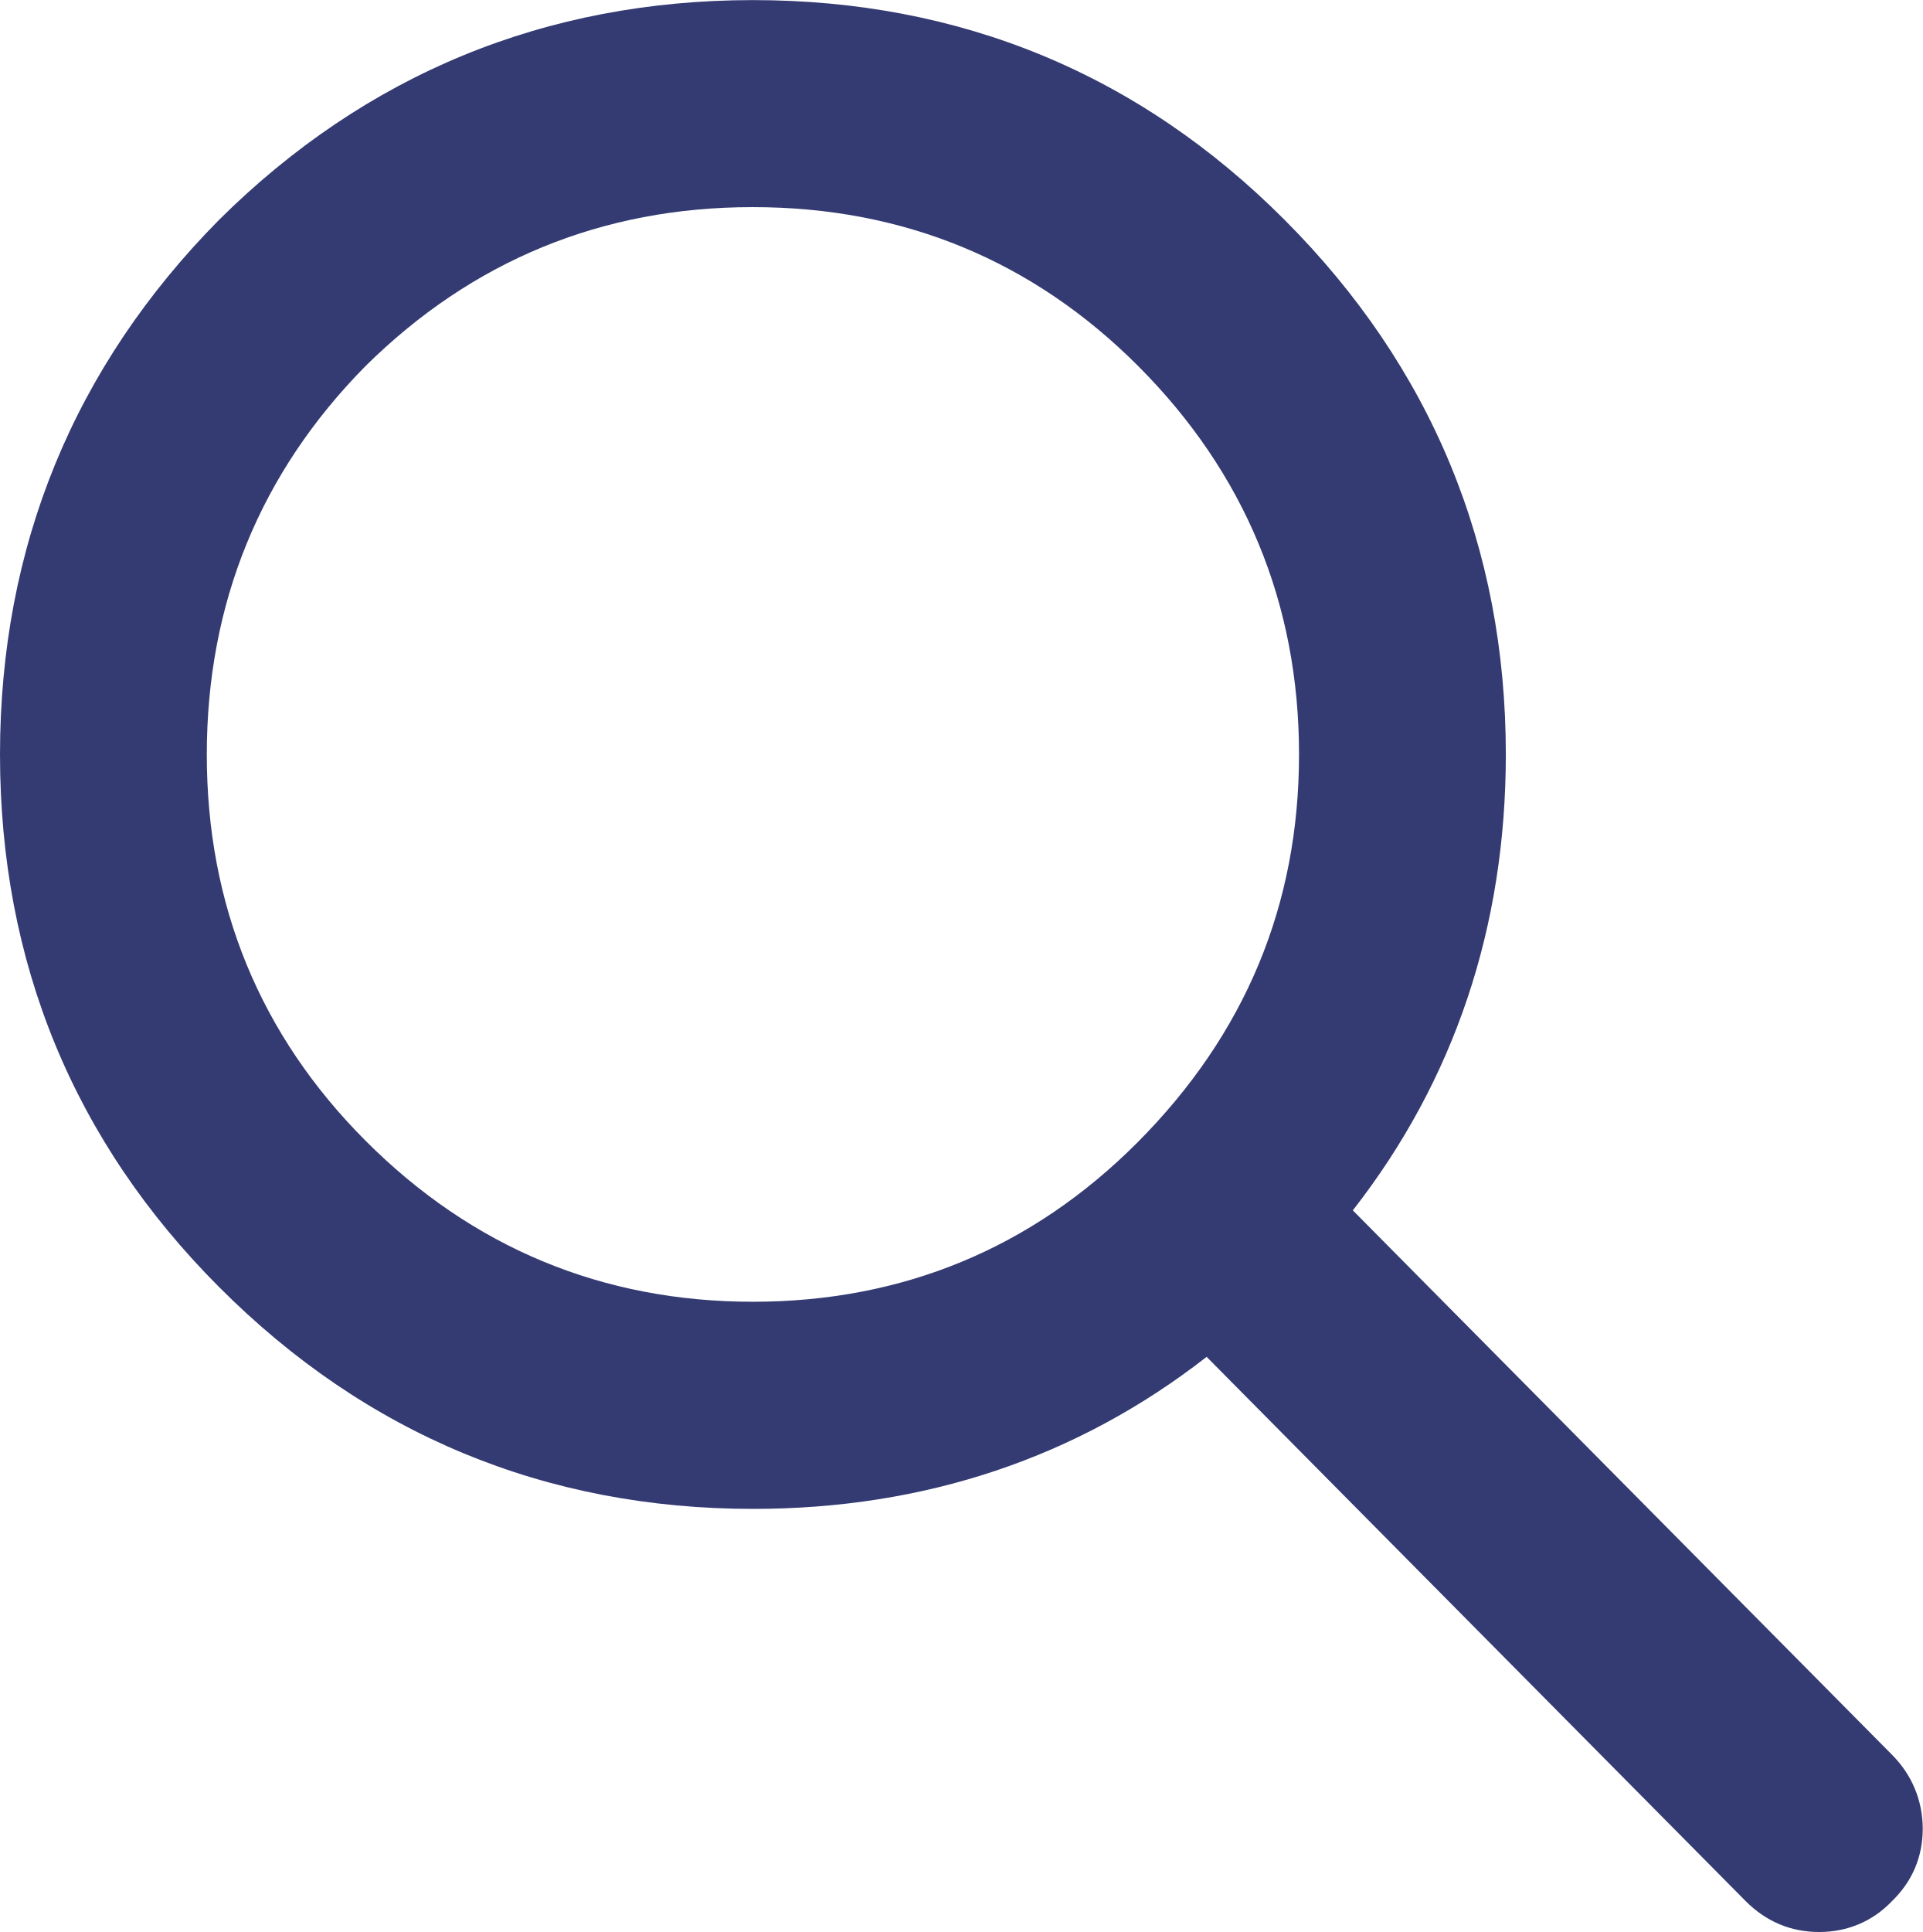
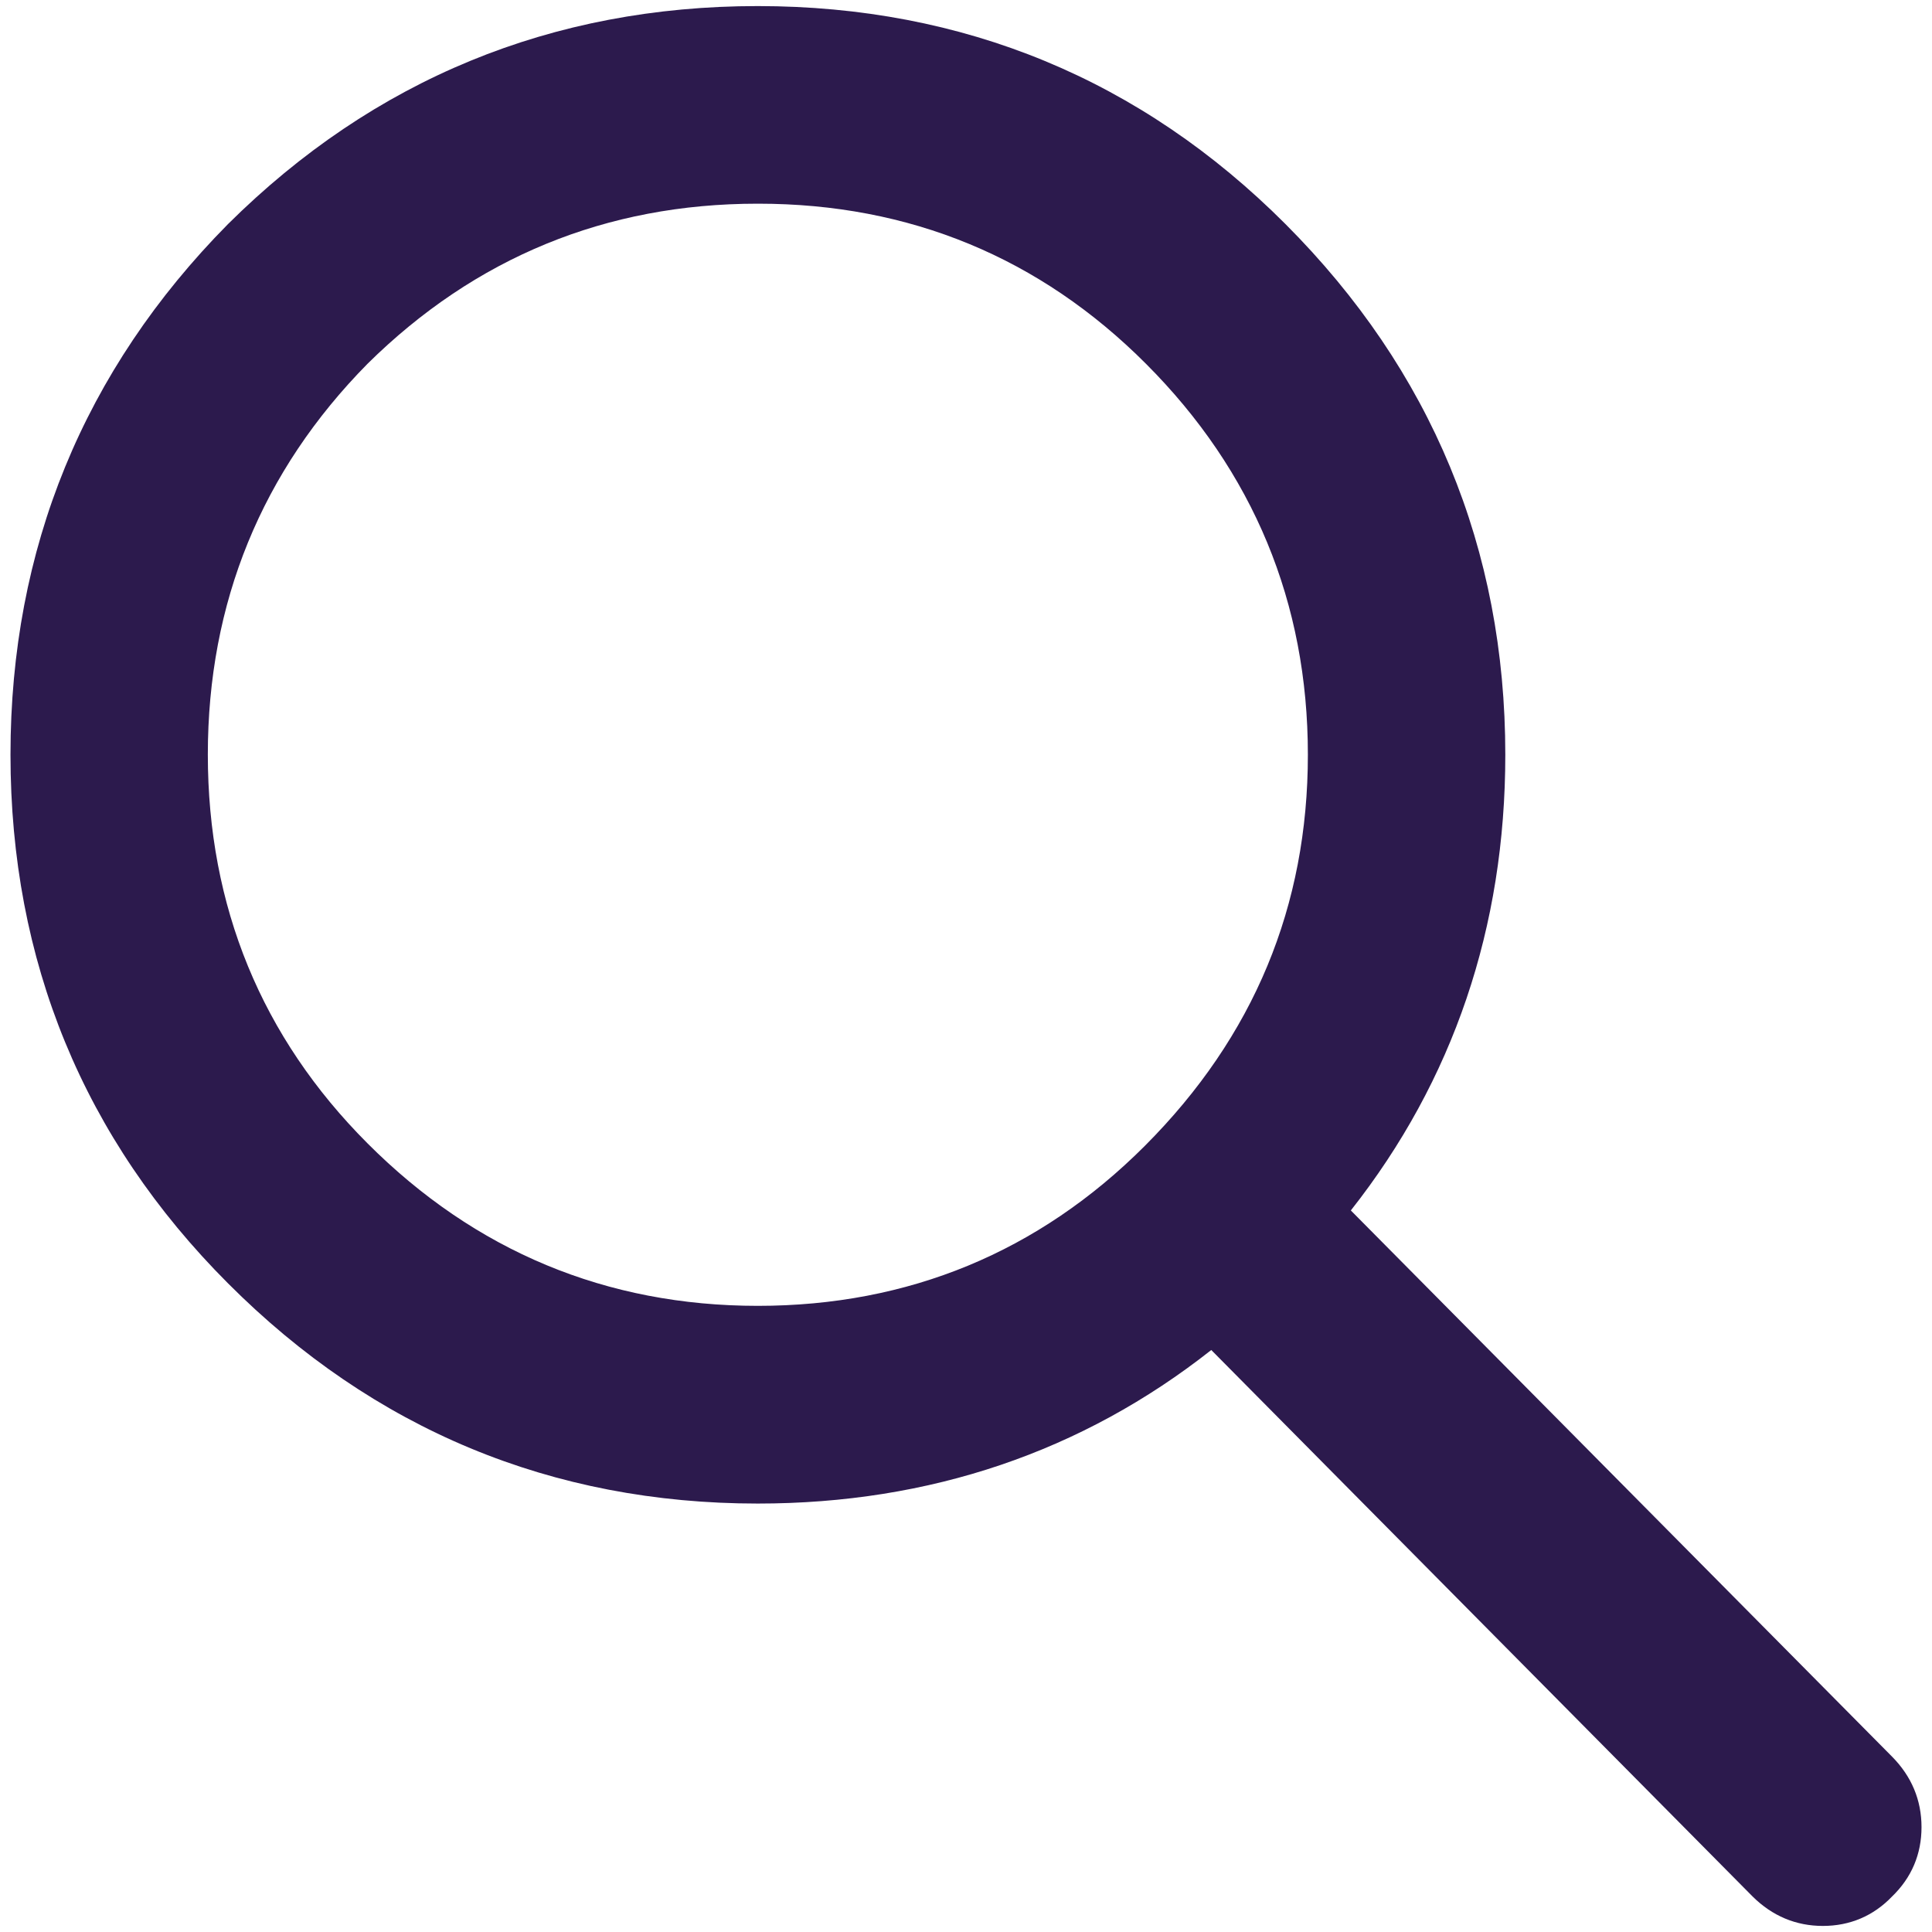
- <svg xmlns="http://www.w3.org/2000/svg" version="1.1" id="Layer_1" x="0px" y="0px" width="20.872px" height="20.968px" viewBox="213.827 211.721 20.872 20.968" enable-background="new 213.827 211.721 20.872 20.968" xml:space="preserve">
-   <path fill="#343B72" d="M234.366,230.765l-5.853-5.908c1.103-1.413,1.661-3.077,1.661-4.948c0-2.254-0.809-4.207-2.403-5.803  c-1.578-1.582-3.52-2.384-5.771-2.384c-2.25,0.001-4.2,0.803-5.795,2.385c-1.578,1.597-2.377,3.549-2.378,5.802  c0,2.256,0.801,4.201,2.379,5.781c1.594,1.598,3.543,2.407,5.797,2.407c1.863,0,3.518-0.555,4.923-1.65l5.852,5.907  c0.222,0.223,0.491,0.335,0.799,0.335c0.306,0,0.58-0.117,0.785-0.331c0.224-0.216,0.338-0.482,0.338-0.793  C234.698,231.26,234.583,230.983,234.366,230.765z M226.171,224.124c-1.143,1.144-2.546,1.725-4.171,1.725  c-1.633,0-3.048-0.588-4.206-1.749c-1.143-1.145-1.723-2.555-1.722-4.191c0-1.637,0.579-3.056,1.721-4.213  c1.158-1.146,2.571-1.727,4.201-1.727h0.008c1.632,0,3.039,0.581,4.181,1.725c1.158,1.16,1.746,2.578,1.746,4.214  C227.929,221.537,227.349,222.943,226.171,224.124z" />
+ <svg xmlns="http://www.w3.org/2000/svg" version="1.1" id="Layer_1" x="0px" y="0px" width="21px" height="21px" viewBox="0 0 21 21" enable-background="new 0 0 21 21" xml:space="preserve">
+   <g>
+     <path fill="none" d="M12.456,3.954c-1.152-1.154-2.57-1.74-4.214-1.74H8.233c-1.645,0-3.07,0.586-4.238,1.741   C2.844,5.122,2.259,6.552,2.259,8.203c0,1.649,0.584,3.072,1.737,4.227c1.169,1.171,2.596,1.765,4.241,1.765   c1.638,0,3.054-0.585,4.207-1.739c1.188-1.19,1.771-2.609,1.771-4.252C14.216,6.553,13.624,5.123,12.456,3.954z" />
+     <path fill="#2C1A4D" d="M20.567,19.095l-5.884-5.938c1.114-1.413,1.679-3.078,1.679-4.953c0-2.239-0.804-4.18-2.39-5.769   c-1.568-1.57-3.498-2.368-5.735-2.369C6,0.066,4.063,0.863,2.478,2.436C0.909,4.024,0.114,5.965,0.114,8.203   c0,2.242,0.795,4.175,2.364,5.746C4.062,15.537,6,16.343,8.237,16.343c1.869,0,3.525-0.562,4.929-1.669l5.884,5.94   c0.214,0.212,0.471,0.32,0.764,0.32c0.294,0,0.549-0.109,0.75-0.318c0.214-0.206,0.322-0.461,0.322-0.756   C20.886,19.566,20.778,19.309,20.567,19.095z M12.444,12.455c-1.153,1.154-2.569,1.739-4.207,1.739   c-1.645,0-3.072-0.594-4.241-1.765c-1.153-1.154-1.737-2.577-1.737-4.227c0-1.651,0.585-3.081,1.736-4.248   C5.163,2.8,6.588,2.214,8.233,2.214h0.009c1.645,0,3.062,0.586,4.214,1.74c1.168,1.169,1.76,2.599,1.76,4.249   C14.216,9.846,13.632,11.265,12.444,12.455z" />
+   </g>
</svg>
